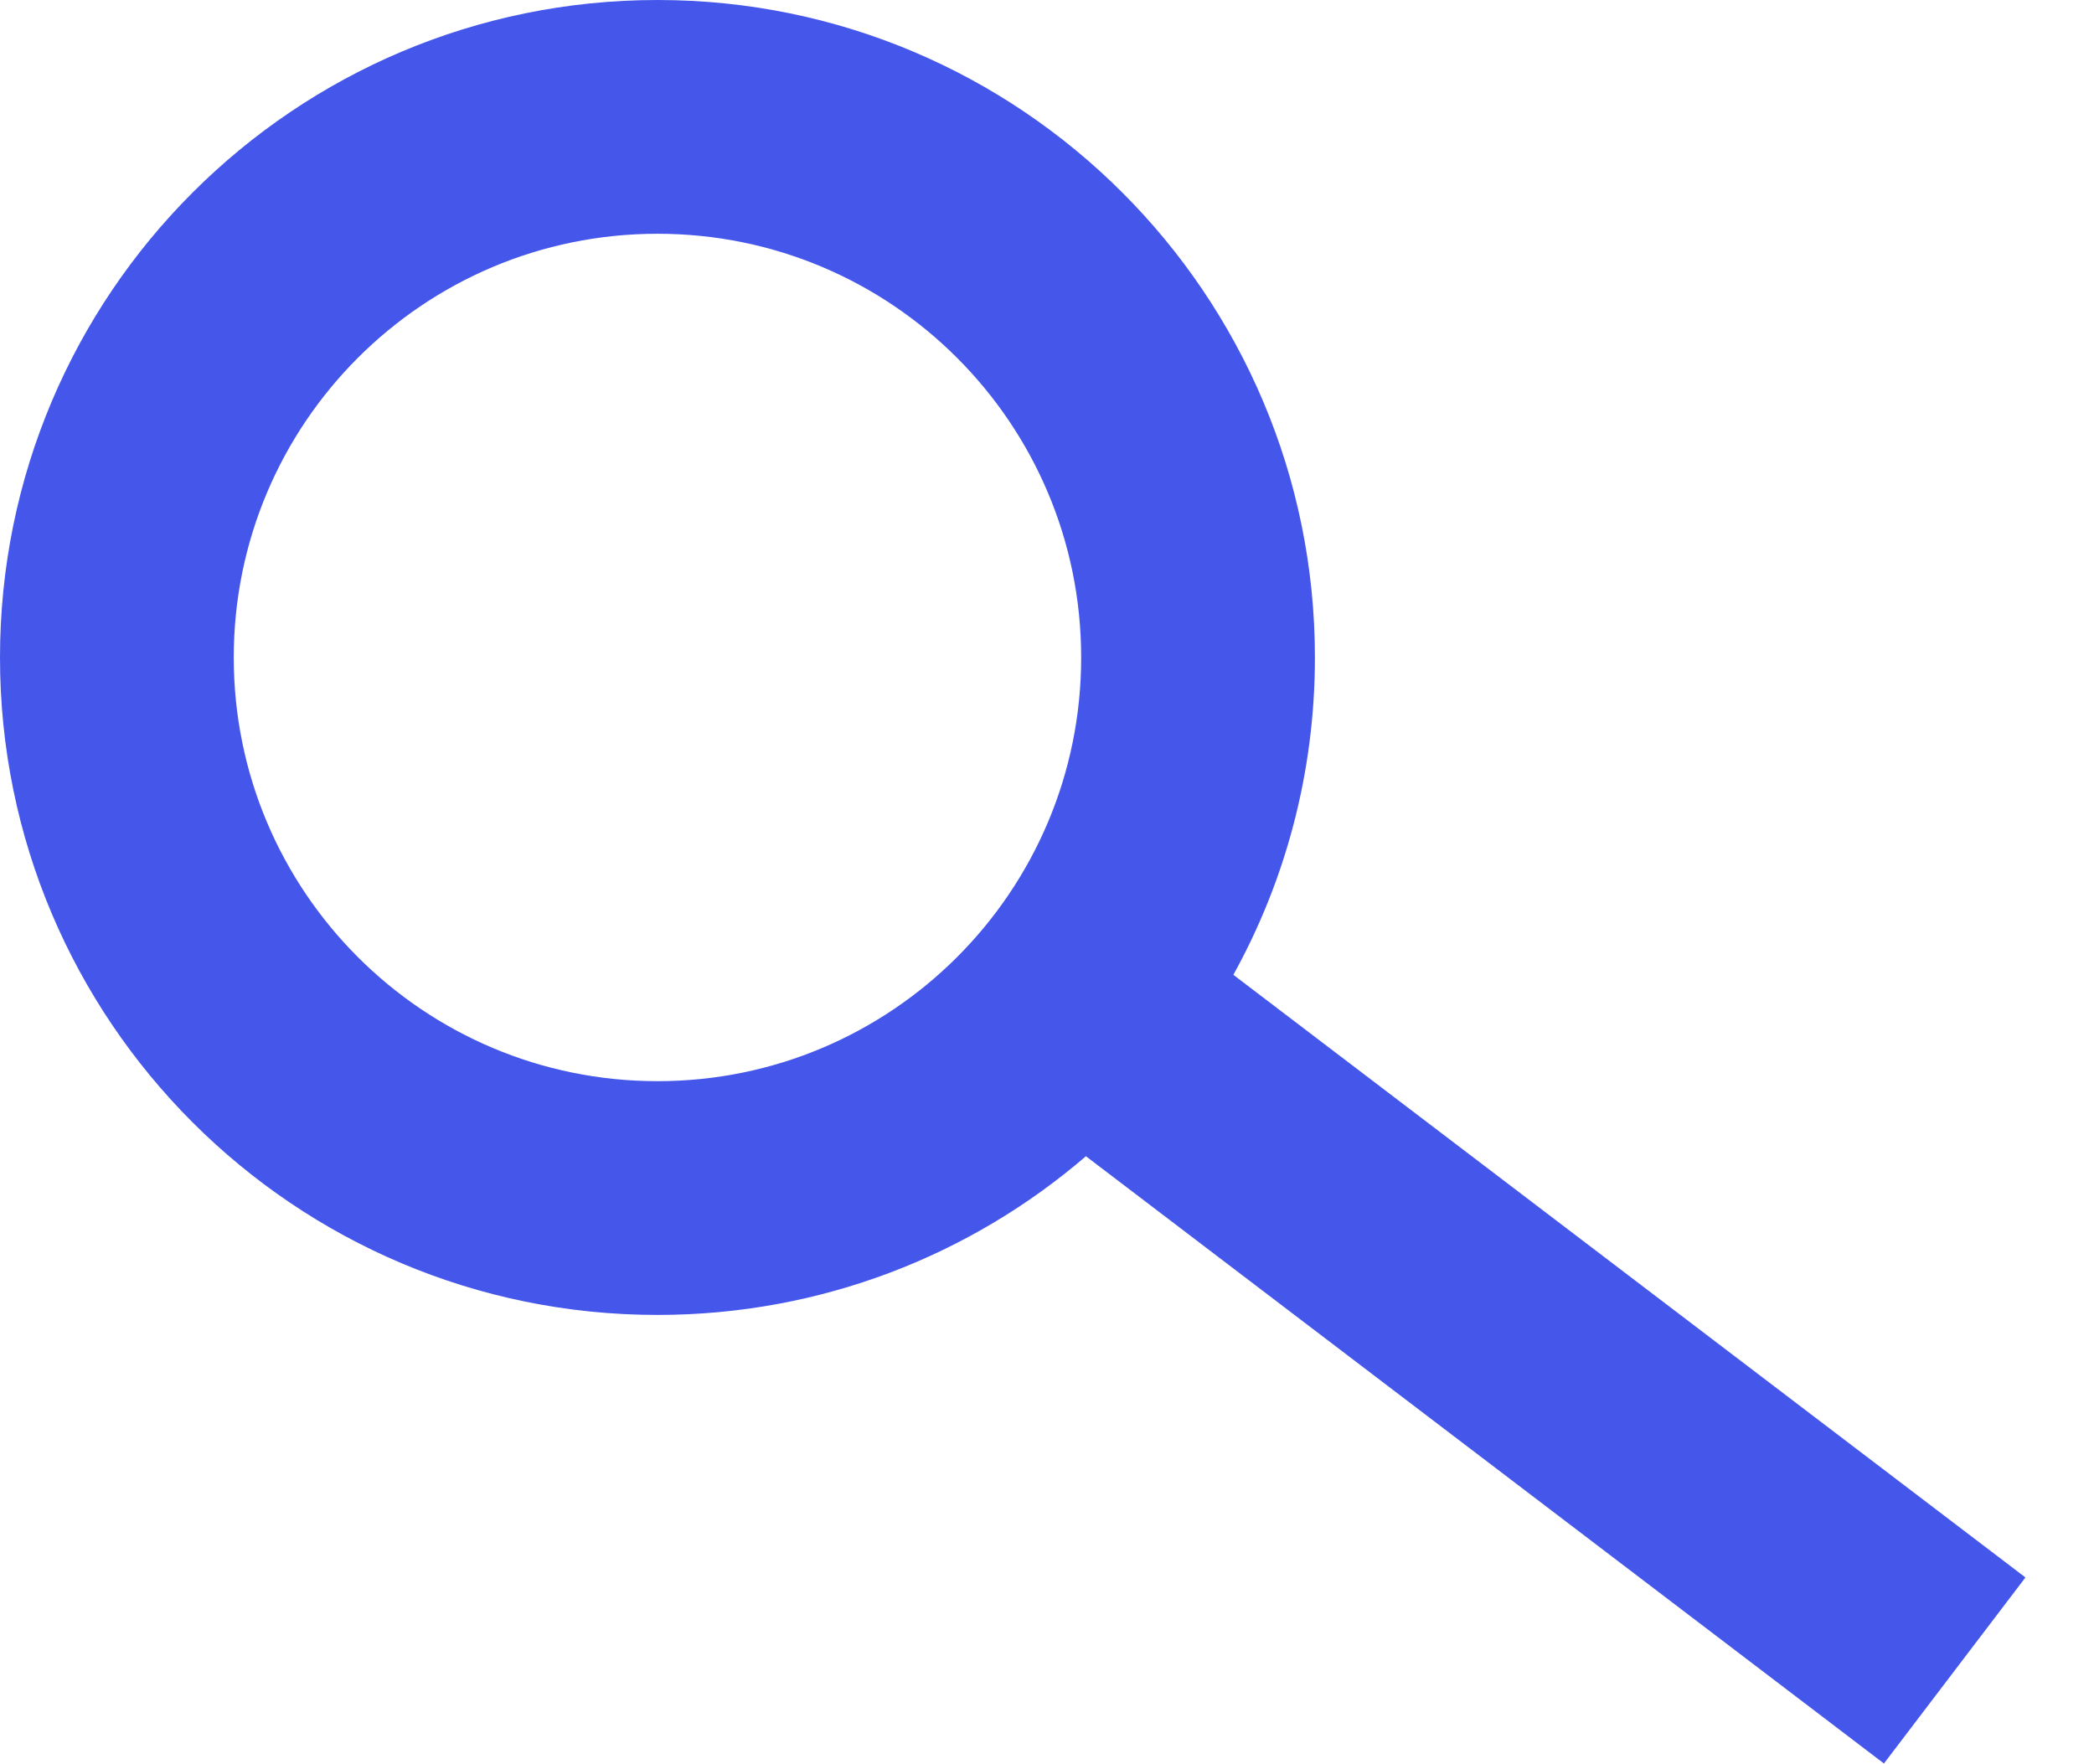
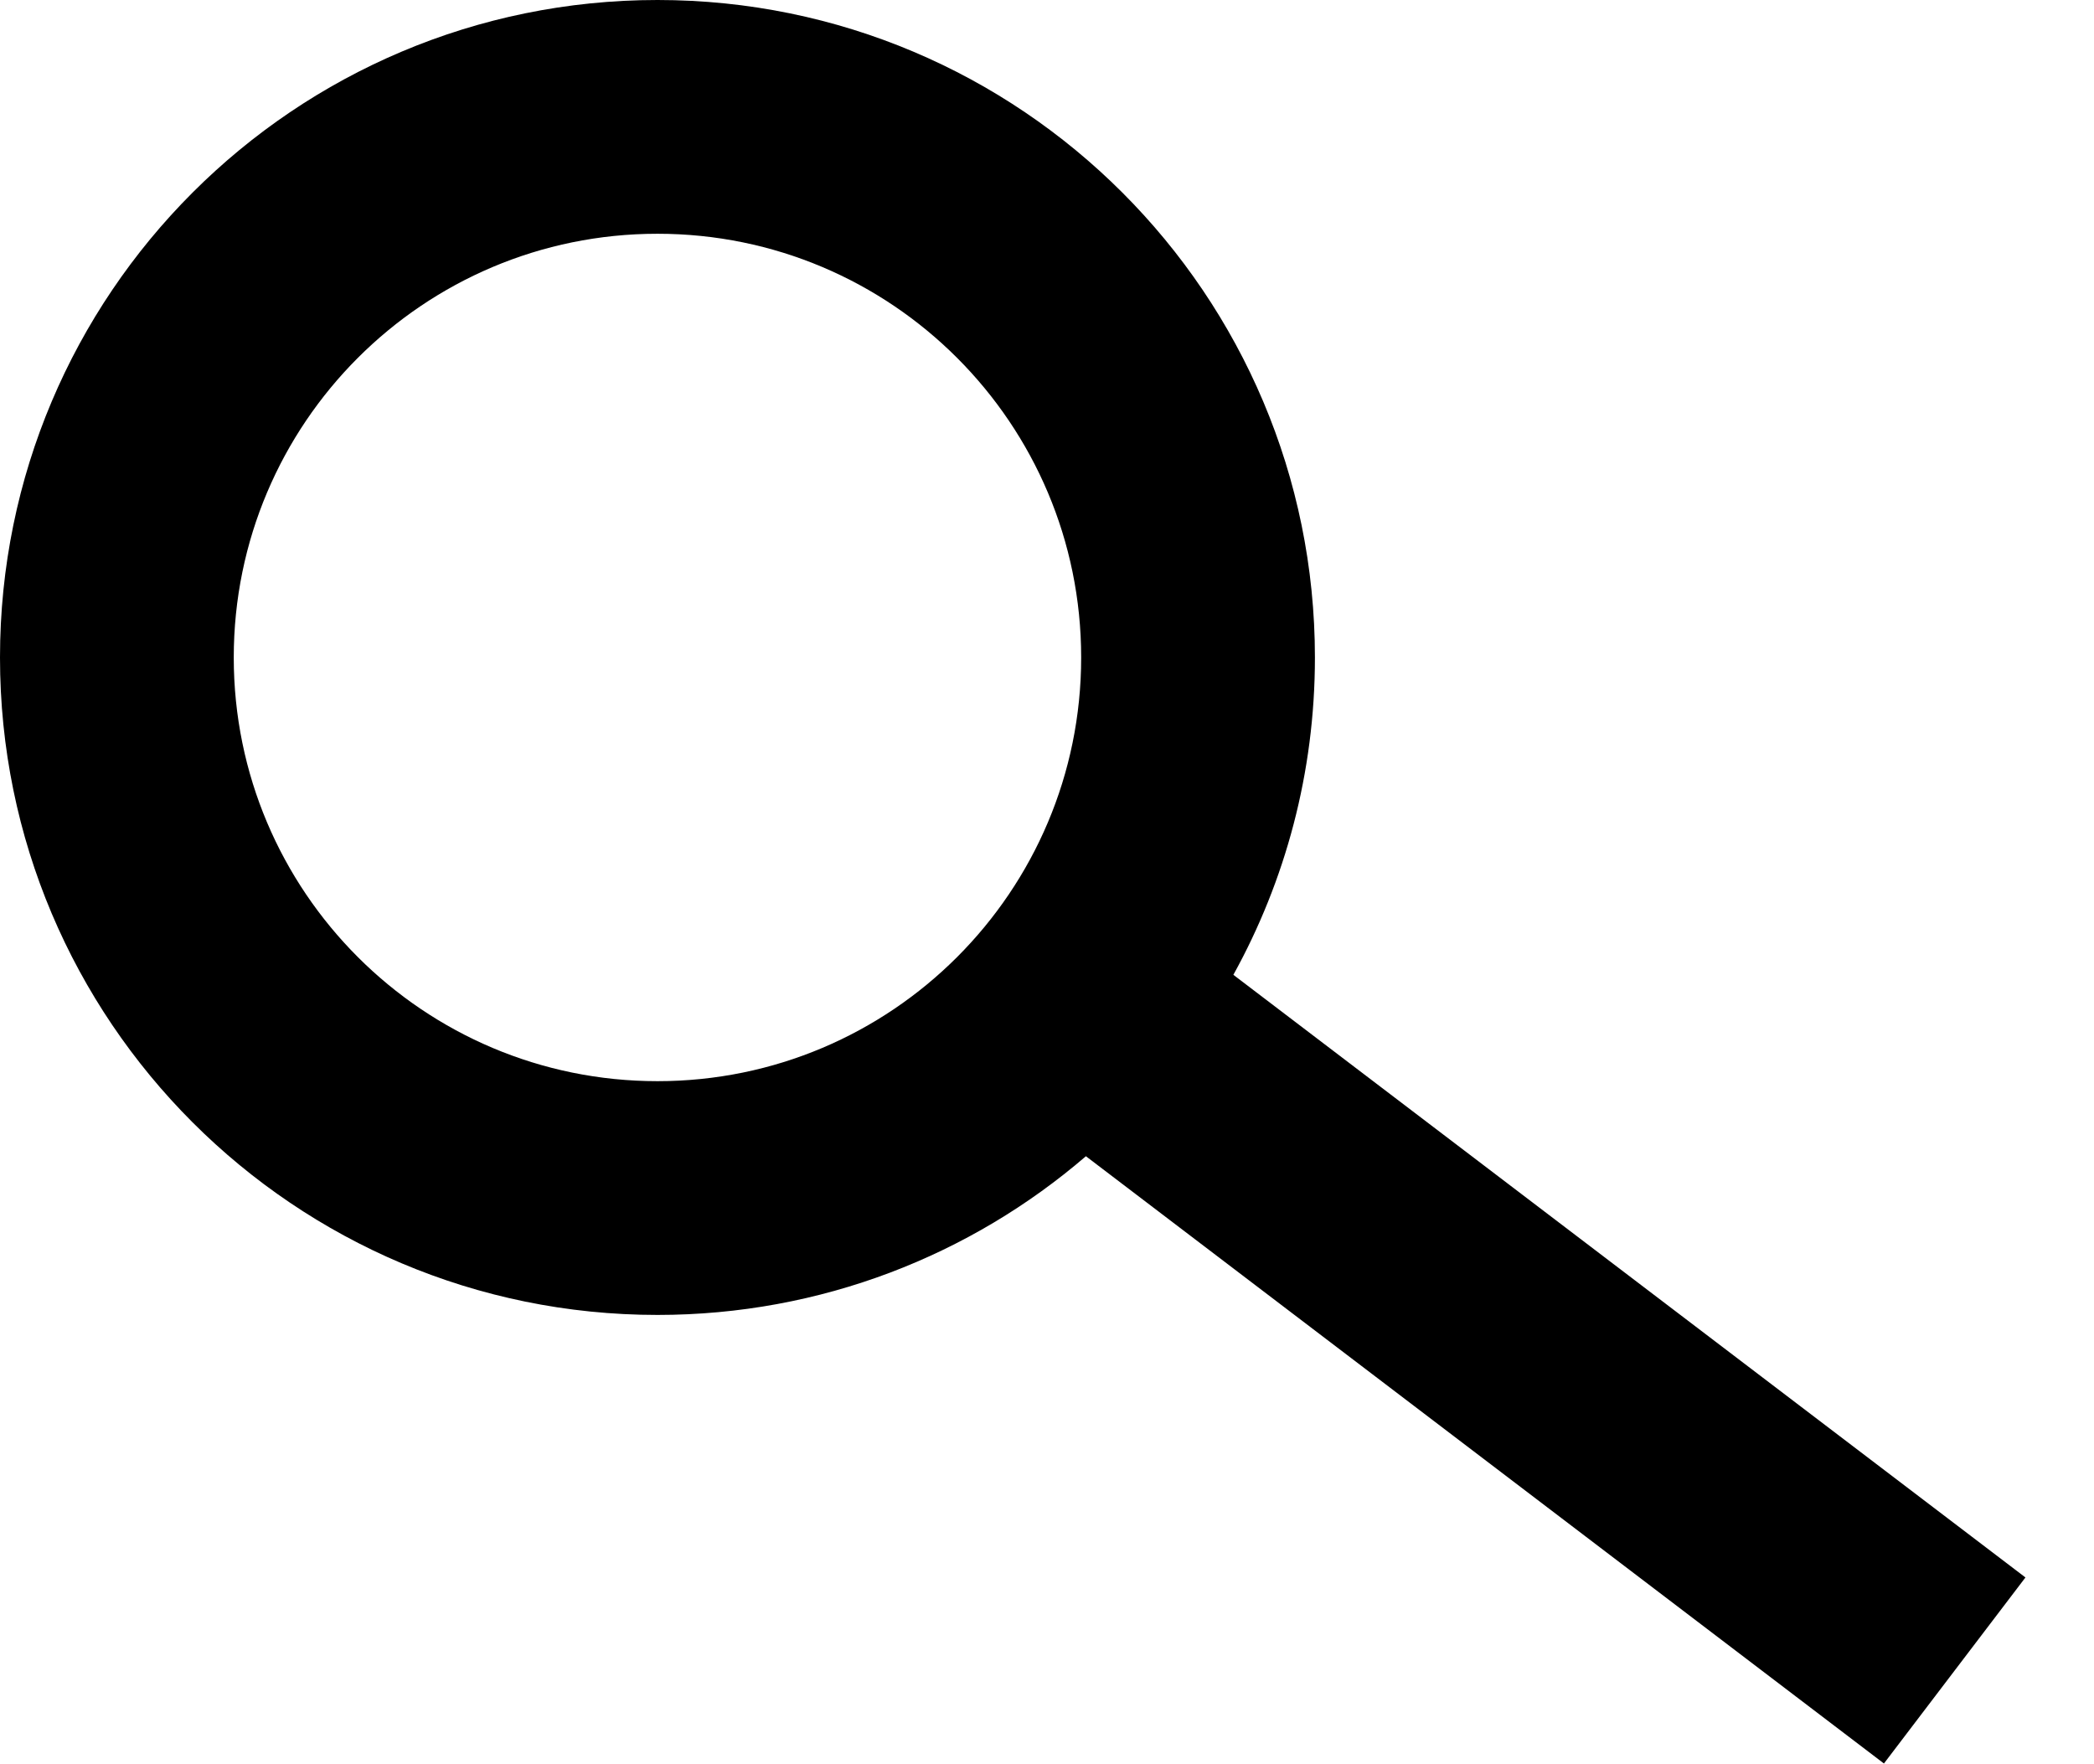
- <svg xmlns="http://www.w3.org/2000/svg" width="19" height="16" viewBox="0 0 19 16" fill="none">
-   <path fill-rule="evenodd" clip-rule="evenodd" d="M9.81 5.966C9.81 8.089 8.089 9.81 5.966 9.81C3.842 9.81 2.121 8.089 2.121 5.966C2.121 3.842 3.842 2.121 5.966 2.121C8.089 2.121 9.81 3.842 9.81 5.966ZM9.853 10.491C8.809 11.389 7.45 11.931 5.966 11.931C2.671 11.931 0 9.26 0 5.966C0 2.671 2.671 0 5.966 0C9.26 0 11.931 2.671 11.931 5.966C11.931 7.01 11.663 7.991 11.191 8.845L18.378 14.313L17.094 16.001L9.853 10.491Z" fill="#4556EB" />
+ <svg xmlns="http://www.w3.org/2000/svg" width="19" height="16" viewBox="0 0 19 16" fill="none" version="1.1" id="svg1">
+   <defs id="defs1" />
+   <path fill-rule="evenodd" clip-rule="evenodd" d="M9.81 5.966C9.81 8.089 8.089 9.81 5.966 9.81C3.842 9.81 2.121 8.089 2.121 5.966C2.121 3.842 3.842 2.121 5.966 2.121C8.089 2.121 9.81 3.842 9.81 5.966ZM9.853 10.491C8.809 11.389 7.45 11.931 5.966 11.931C2.671 11.931 0 9.26 0 5.966C0 2.671 2.671 0 5.966 0C9.26 0 11.931 2.671 11.931 5.966C11.931 7.01 11.663 7.991 11.191 8.845L18.378 14.313L17.094 16.001L9.853 10.491Z" fill="#4556EB" id="path1" style="fill:#000000" />
</svg>
